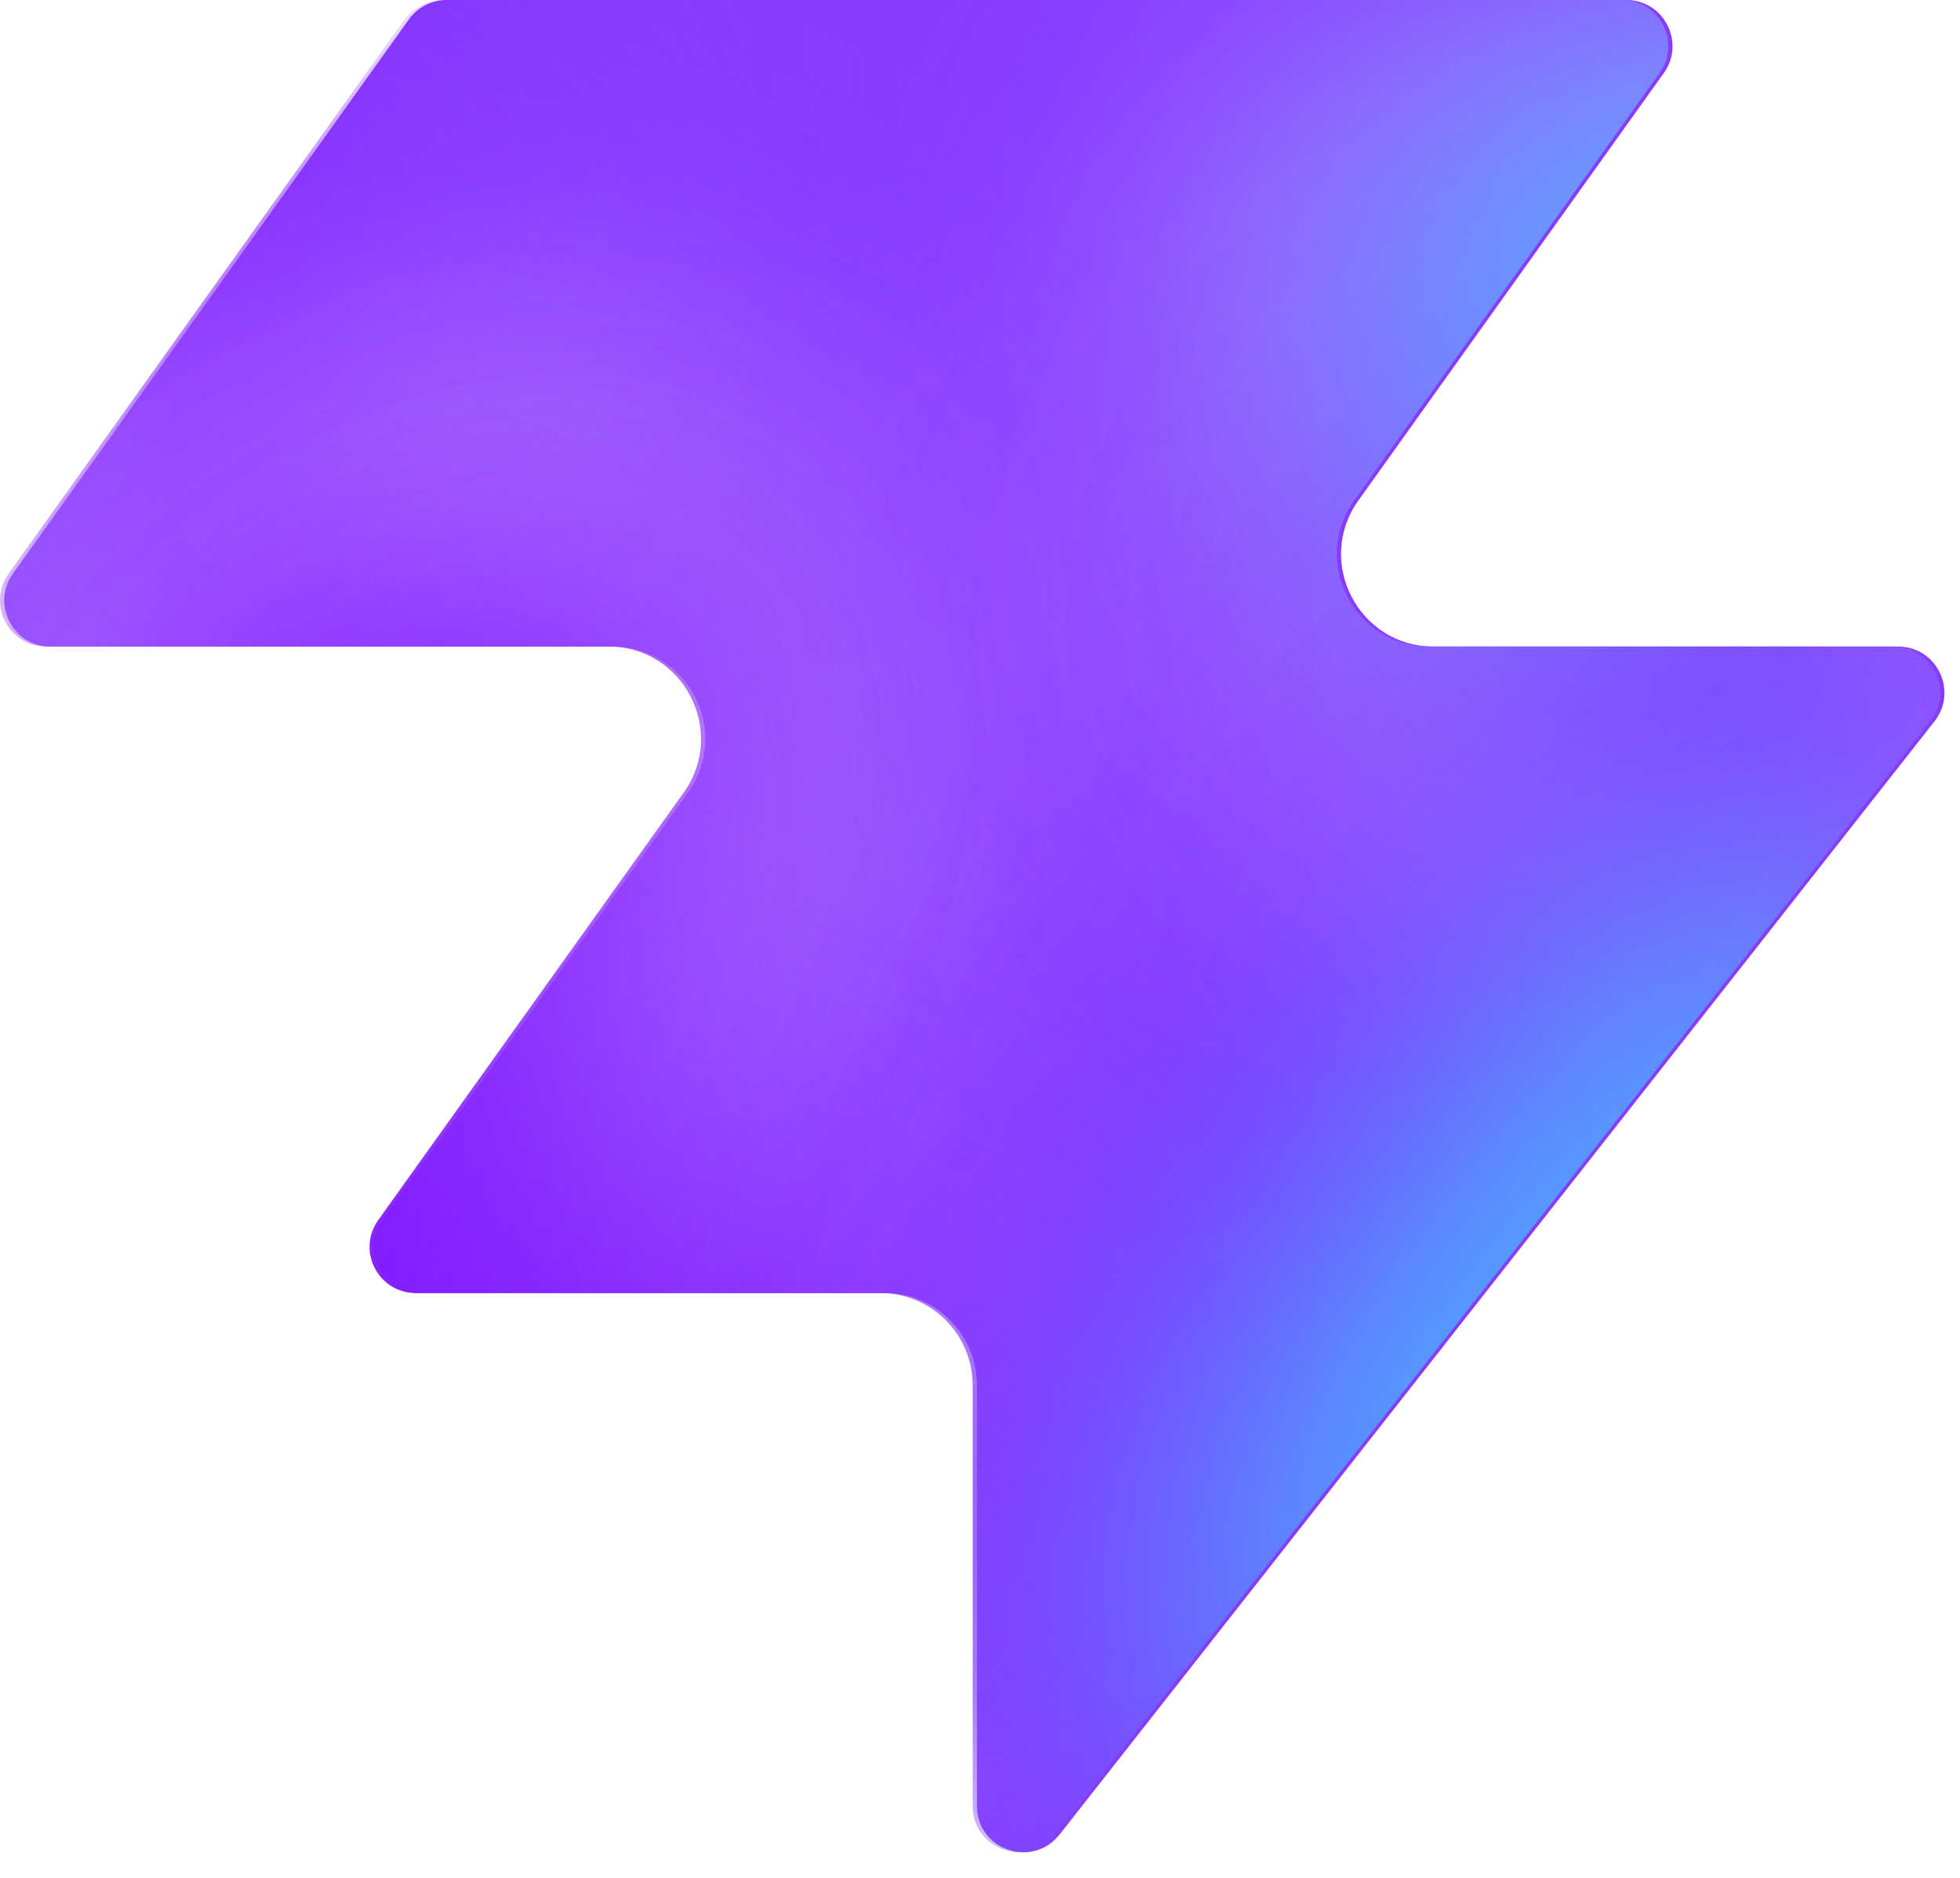
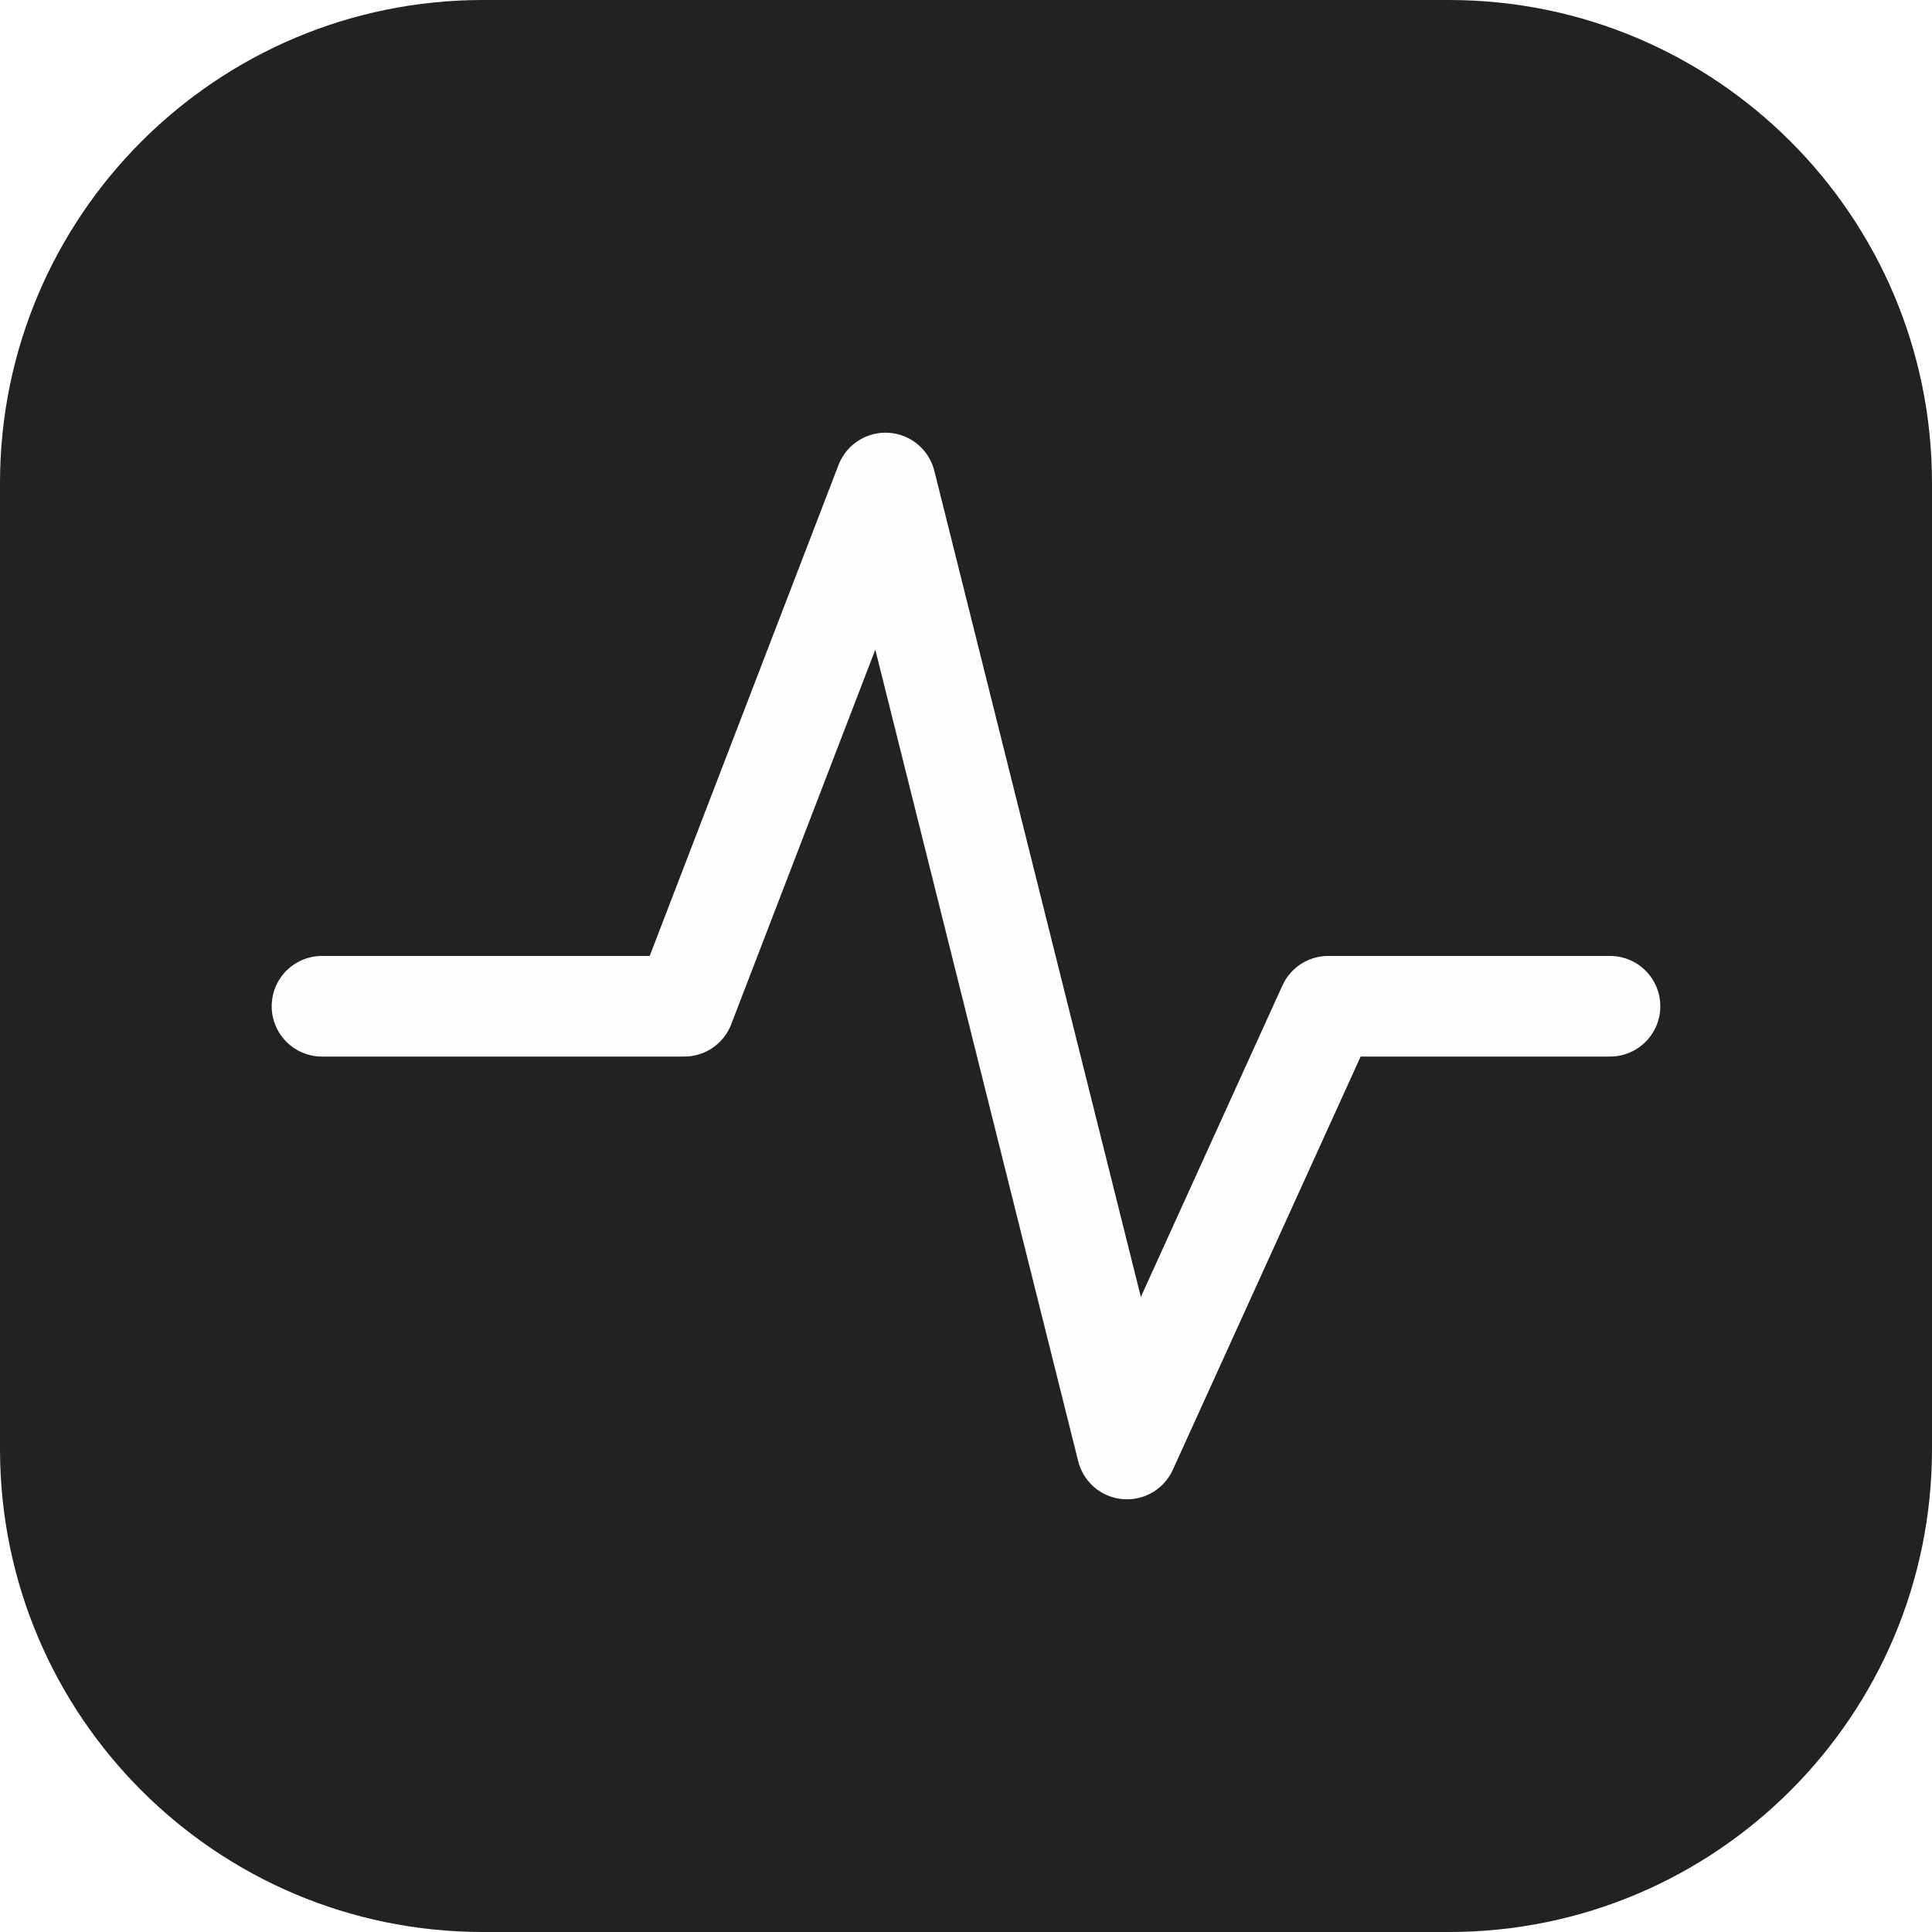
- <svg xmlns="http://www.w3.org/2000/svg" width="48" height="46" fill="none" viewBox="0 0 48 46">
-   <path fill="#863bff" d="M25.946 44.938c-.664.845-2.021.375-2.021-.698V33.937a2.26 2.26 0 0 0-2.262-2.262H10.287c-.92 0-1.456-1.04-.92-1.788l7.48-10.471c1.07-1.497 0-3.578-1.842-3.578H1.237c-.92 0-1.456-1.04-.92-1.788L10.013.474c.214-.297.556-.474.92-.474h28.894c.92 0 1.456 1.04.92 1.788l-7.48 10.471c-1.07 1.498 0 3.579 1.842 3.579h11.377c.943 0 1.473 1.088.89 1.83L25.947 44.94z" style="fill:#863bff;fill:color(display-p3 .525 .23 1);fill-opacity:1" />
-   <mask id="a" width="48" height="46" x="0" y="0" maskUnits="userSpaceOnUse" style="mask-type:alpha">
-     <path fill="#000" d="M25.842 44.938c-.664.844-2.021.375-2.021-.698V33.937a2.26 2.26 0 0 0-2.262-2.262H10.183c-.92 0-1.456-1.04-.92-1.788l7.48-10.471c1.07-1.498 0-3.579-1.842-3.579H1.133c-.92 0-1.456-1.04-.92-1.787L9.91.473c.214-.297.556-.474.92-.474h28.894c.92 0 1.456 1.04.92 1.788l-7.48 10.471c-1.07 1.498 0 3.578 1.842 3.578h11.377c.943 0 1.473 1.088.89 1.832L25.843 44.94z" style="fill:#000;fill-opacity:1" />
-   </mask>
-   <g mask="url(#a)">
-     <g filter="url(#b)">
-       <ellipse cx="5.508" cy="14.704" fill="#ede6ff" rx="5.508" ry="14.704" style="fill:#ede6ff;fill:color(display-p3 .927 .903 1);fill-opacity:1" transform="matrix(.00324 1 1 -.00324 -4.47 31.516)" />
-     </g>
-     <g filter="url(#c)">
-       <ellipse cx="10.399" cy="29.851" fill="#ede6ff" rx="10.399" ry="29.851" style="fill:#ede6ff;fill:color(display-p3 .927 .903 1);fill-opacity:1" transform="matrix(.00324 1 1 -.00324 -39.328 7.883)" />
-     </g>
-     <g filter="url(#d)">
-       <ellipse cx="5.508" cy="30.487" fill="#7e14ff" rx="5.508" ry="30.487" style="fill:#7e14ff;fill:color(display-p3 .492 .077 1);fill-opacity:1" transform="rotate(89.814 -25.913 -14.639)scale(1 -1)" />
-     </g>
-     <g filter="url(#e)">
-       <ellipse cx="5.508" cy="30.599" fill="#7e14ff" rx="5.508" ry="30.599" style="fill:#7e14ff;fill:color(display-p3 .492 .077 1);fill-opacity:1" transform="rotate(89.814 -32.644 -3.334)scale(1 -1)" />
-     </g>
-     <g filter="url(#f)">
-       <ellipse cx="5.508" cy="30.599" fill="#7e14ff" rx="5.508" ry="30.599" style="fill:#7e14ff;fill:color(display-p3 .492 .077 1);fill-opacity:1" transform="matrix(.00324 1 1 -.00324 -34.34 30.47)" />
-     </g>
-     <g filter="url(#g)">
-       <ellipse cx="14.072" cy="22.078" fill="#ede6ff" rx="14.072" ry="22.078" style="fill:#ede6ff;fill:color(display-p3 .927 .903 1);fill-opacity:1" transform="rotate(93.35 24.506 48.493)scale(-1 1)" />
-     </g>
-     <g filter="url(#h)">
-       <ellipse cx="3.47" cy="21.501" fill="#7e14ff" rx="3.47" ry="21.501" style="fill:#7e14ff;fill:color(display-p3 .492 .077 1);fill-opacity:1" transform="rotate(89.009 28.708 47.59)scale(-1 1)" />
-     </g>
-     <g filter="url(#i)">
-       <ellipse cx="3.47" cy="21.501" fill="#7e14ff" rx="3.47" ry="21.501" style="fill:#7e14ff;fill:color(display-p3 .492 .077 1);fill-opacity:1" transform="rotate(89.009 28.708 47.59)scale(-1 1)" />
-     </g>
-     <g filter="url(#j)">
-       <ellipse cx=".387" cy="8.972" fill="#7e14ff" rx="4.407" ry="29.108" style="fill:#7e14ff;fill:color(display-p3 .492 .077 1);fill-opacity:1" transform="rotate(39.51 .387 8.972)" />
-     </g>
-     <g filter="url(#k)">
-       <ellipse cx="47.523" cy="-6.092" fill="#7e14ff" rx="4.407" ry="29.108" style="fill:#7e14ff;fill:color(display-p3 .492 .077 1);fill-opacity:1" transform="rotate(37.892 47.523 -6.092)" />
-     </g>
-     <g filter="url(#l)">
-       <ellipse cx="41.412" cy="6.333" fill="#47bfff" rx="5.971" ry="9.665" style="fill:#47bfff;fill:color(display-p3 .28 .748 1);fill-opacity:1" transform="rotate(37.892 41.412 6.333)" />
-     </g>
-     <g filter="url(#m)">
-       <ellipse cx="-1.879" cy="38.332" fill="#7e14ff" rx="4.407" ry="29.108" style="fill:#7e14ff;fill:color(display-p3 .492 .077 1);fill-opacity:1" transform="rotate(37.892 -1.88 38.332)" />
-     </g>
-     <g filter="url(#n)">
-       <ellipse cx="-1.879" cy="38.332" fill="#7e14ff" rx="4.407" ry="29.108" style="fill:#7e14ff;fill:color(display-p3 .492 .077 1);fill-opacity:1" transform="rotate(37.892 -1.88 38.332)" />
-     </g>
-     <g filter="url(#o)">
-       <ellipse cx="35.651" cy="29.907" fill="#7e14ff" rx="4.407" ry="29.108" style="fill:#7e14ff;fill:color(display-p3 .492 .077 1);fill-opacity:1" transform="rotate(37.892 35.651 29.907)" />
-     </g>
-     <g filter="url(#p)">
-       <ellipse cx="38.418" cy="32.4" fill="#47bfff" rx="5.971" ry="15.297" style="fill:#47bfff;fill:color(display-p3 .28 .748 1);fill-opacity:1" transform="rotate(37.892 38.418 32.4)" />
-     </g>
-   </g>
-   <defs>
-     <filter id="b" width="60.045" height="41.654" x="-19.77" y="16.149" color-interpolation-filters="sRGB" filterUnits="userSpaceOnUse">
-       <feFlood flood-opacity="0" result="BackgroundImageFix" />
-       <feBlend in="SourceGraphic" in2="BackgroundImageFix" result="shape" />
-       <feGaussianBlur result="effect1_foregroundBlur_2002_17158" stdDeviation="7.659" />
-     </filter>
-     <filter id="c" width="90.34" height="51.437" x="-54.613" y="-7.533" color-interpolation-filters="sRGB" filterUnits="userSpaceOnUse">
-       <feFlood flood-opacity="0" result="BackgroundImageFix" />
-       <feBlend in="SourceGraphic" in2="BackgroundImageFix" result="shape" />
-       <feGaussianBlur result="effect1_foregroundBlur_2002_17158" stdDeviation="7.659" />
-     </filter>
-     <filter id="d" width="79.355" height="29.4" x="-49.64" y="2.03" color-interpolation-filters="sRGB" filterUnits="userSpaceOnUse">
-       <feFlood flood-opacity="0" result="BackgroundImageFix" />
-       <feBlend in="SourceGraphic" in2="BackgroundImageFix" result="shape" />
-       <feGaussianBlur result="effect1_foregroundBlur_2002_17158" stdDeviation="4.596" />
-     </filter>
-     <filter id="e" width="79.579" height="29.4" x="-45.045" y="20.029" color-interpolation-filters="sRGB" filterUnits="userSpaceOnUse">
-       <feFlood flood-opacity="0" result="BackgroundImageFix" />
-       <feBlend in="SourceGraphic" in2="BackgroundImageFix" result="shape" />
-       <feGaussianBlur result="effect1_foregroundBlur_2002_17158" stdDeviation="4.596" />
-     </filter>
-     <filter id="f" width="79.579" height="29.4" x="-43.513" y="21.178" color-interpolation-filters="sRGB" filterUnits="userSpaceOnUse">
-       <feFlood flood-opacity="0" result="BackgroundImageFix" />
-       <feBlend in="SourceGraphic" in2="BackgroundImageFix" result="shape" />
-       <feGaussianBlur result="effect1_foregroundBlur_2002_17158" stdDeviation="4.596" />
-     </filter>
-     <filter id="g" width="74.749" height="58.852" x="15.756" y="-17.901" color-interpolation-filters="sRGB" filterUnits="userSpaceOnUse">
-       <feFlood flood-opacity="0" result="BackgroundImageFix" />
-       <feBlend in="SourceGraphic" in2="BackgroundImageFix" result="shape" />
-       <feGaussianBlur result="effect1_foregroundBlur_2002_17158" stdDeviation="7.659" />
-     </filter>
-     <filter id="h" width="61.377" height="25.362" x="23.548" y="2.284" color-interpolation-filters="sRGB" filterUnits="userSpaceOnUse">
-       <feFlood flood-opacity="0" result="BackgroundImageFix" />
-       <feBlend in="SourceGraphic" in2="BackgroundImageFix" result="shape" />
-       <feGaussianBlur result="effect1_foregroundBlur_2002_17158" stdDeviation="4.596" />
-     </filter>
-     <filter id="i" width="61.377" height="25.362" x="23.548" y="2.284" color-interpolation-filters="sRGB" filterUnits="userSpaceOnUse">
-       <feFlood flood-opacity="0" result="BackgroundImageFix" />
-       <feBlend in="SourceGraphic" in2="BackgroundImageFix" result="shape" />
-       <feGaussianBlur result="effect1_foregroundBlur_2002_17158" stdDeviation="4.596" />
-     </filter>
-     <filter id="j" width="56.045" height="63.649" x="-27.636" y="-22.853" color-interpolation-filters="sRGB" filterUnits="userSpaceOnUse">
-       <feFlood flood-opacity="0" result="BackgroundImageFix" />
-       <feBlend in="SourceGraphic" in2="BackgroundImageFix" result="shape" />
-       <feGaussianBlur result="effect1_foregroundBlur_2002_17158" stdDeviation="4.596" />
-     </filter>
-     <filter id="k" width="54.814" height="64.646" x="20.116" y="-38.415" color-interpolation-filters="sRGB" filterUnits="userSpaceOnUse">
-       <feFlood flood-opacity="0" result="BackgroundImageFix" />
-       <feBlend in="SourceGraphic" in2="BackgroundImageFix" result="shape" />
-       <feGaussianBlur result="effect1_foregroundBlur_2002_17158" stdDeviation="4.596" />
-     </filter>
-     <filter id="l" width="33.541" height="35.313" x="24.641" y="-11.323" color-interpolation-filters="sRGB" filterUnits="userSpaceOnUse">
-       <feFlood flood-opacity="0" result="BackgroundImageFix" />
-       <feBlend in="SourceGraphic" in2="BackgroundImageFix" result="shape" />
-       <feGaussianBlur result="effect1_foregroundBlur_2002_17158" stdDeviation="4.596" />
-     </filter>
-     <filter id="m" width="54.814" height="64.646" x="-29.286" y="6.009" color-interpolation-filters="sRGB" filterUnits="userSpaceOnUse">
-       <feFlood flood-opacity="0" result="BackgroundImageFix" />
-       <feBlend in="SourceGraphic" in2="BackgroundImageFix" result="shape" />
-       <feGaussianBlur result="effect1_foregroundBlur_2002_17158" stdDeviation="4.596" />
-     </filter>
-     <filter id="n" width="54.814" height="64.646" x="-29.286" y="6.009" color-interpolation-filters="sRGB" filterUnits="userSpaceOnUse">
-       <feFlood flood-opacity="0" result="BackgroundImageFix" />
-       <feBlend in="SourceGraphic" in2="BackgroundImageFix" result="shape" />
-       <feGaussianBlur result="effect1_foregroundBlur_2002_17158" stdDeviation="4.596" />
-     </filter>
-     <filter id="o" width="54.814" height="64.646" x="8.244" y="-2.416" color-interpolation-filters="sRGB" filterUnits="userSpaceOnUse">
-       <feFlood flood-opacity="0" result="BackgroundImageFix" />
-       <feBlend in="SourceGraphic" in2="BackgroundImageFix" result="shape" />
-       <feGaussianBlur result="effect1_foregroundBlur_2002_17158" stdDeviation="4.596" />
-     </filter>
-     <filter id="p" width="39.409" height="43.623" x="18.713" y="10.588" color-interpolation-filters="sRGB" filterUnits="userSpaceOnUse">
-       <feFlood flood-opacity="0" result="BackgroundImageFix" />
-       <feBlend in="SourceGraphic" in2="BackgroundImageFix" result="shape" />
-       <feGaussianBlur result="effect1_foregroundBlur_2002_17158" stdDeviation="4.596" />
-     </filter>
-   </defs>
+ <svg xmlns="http://www.w3.org/2000/svg" viewBox="0 0 48 48">
+   <rect width="48" height="48" rx="12" fill="#222222" />
+   <path d="M8 25h9l5-13 6 24 5-11h7" fill="none" stroke="#FDFFFC" stroke-width="2.5" stroke-linecap="round" stroke-linejoin="round" />
</svg>
